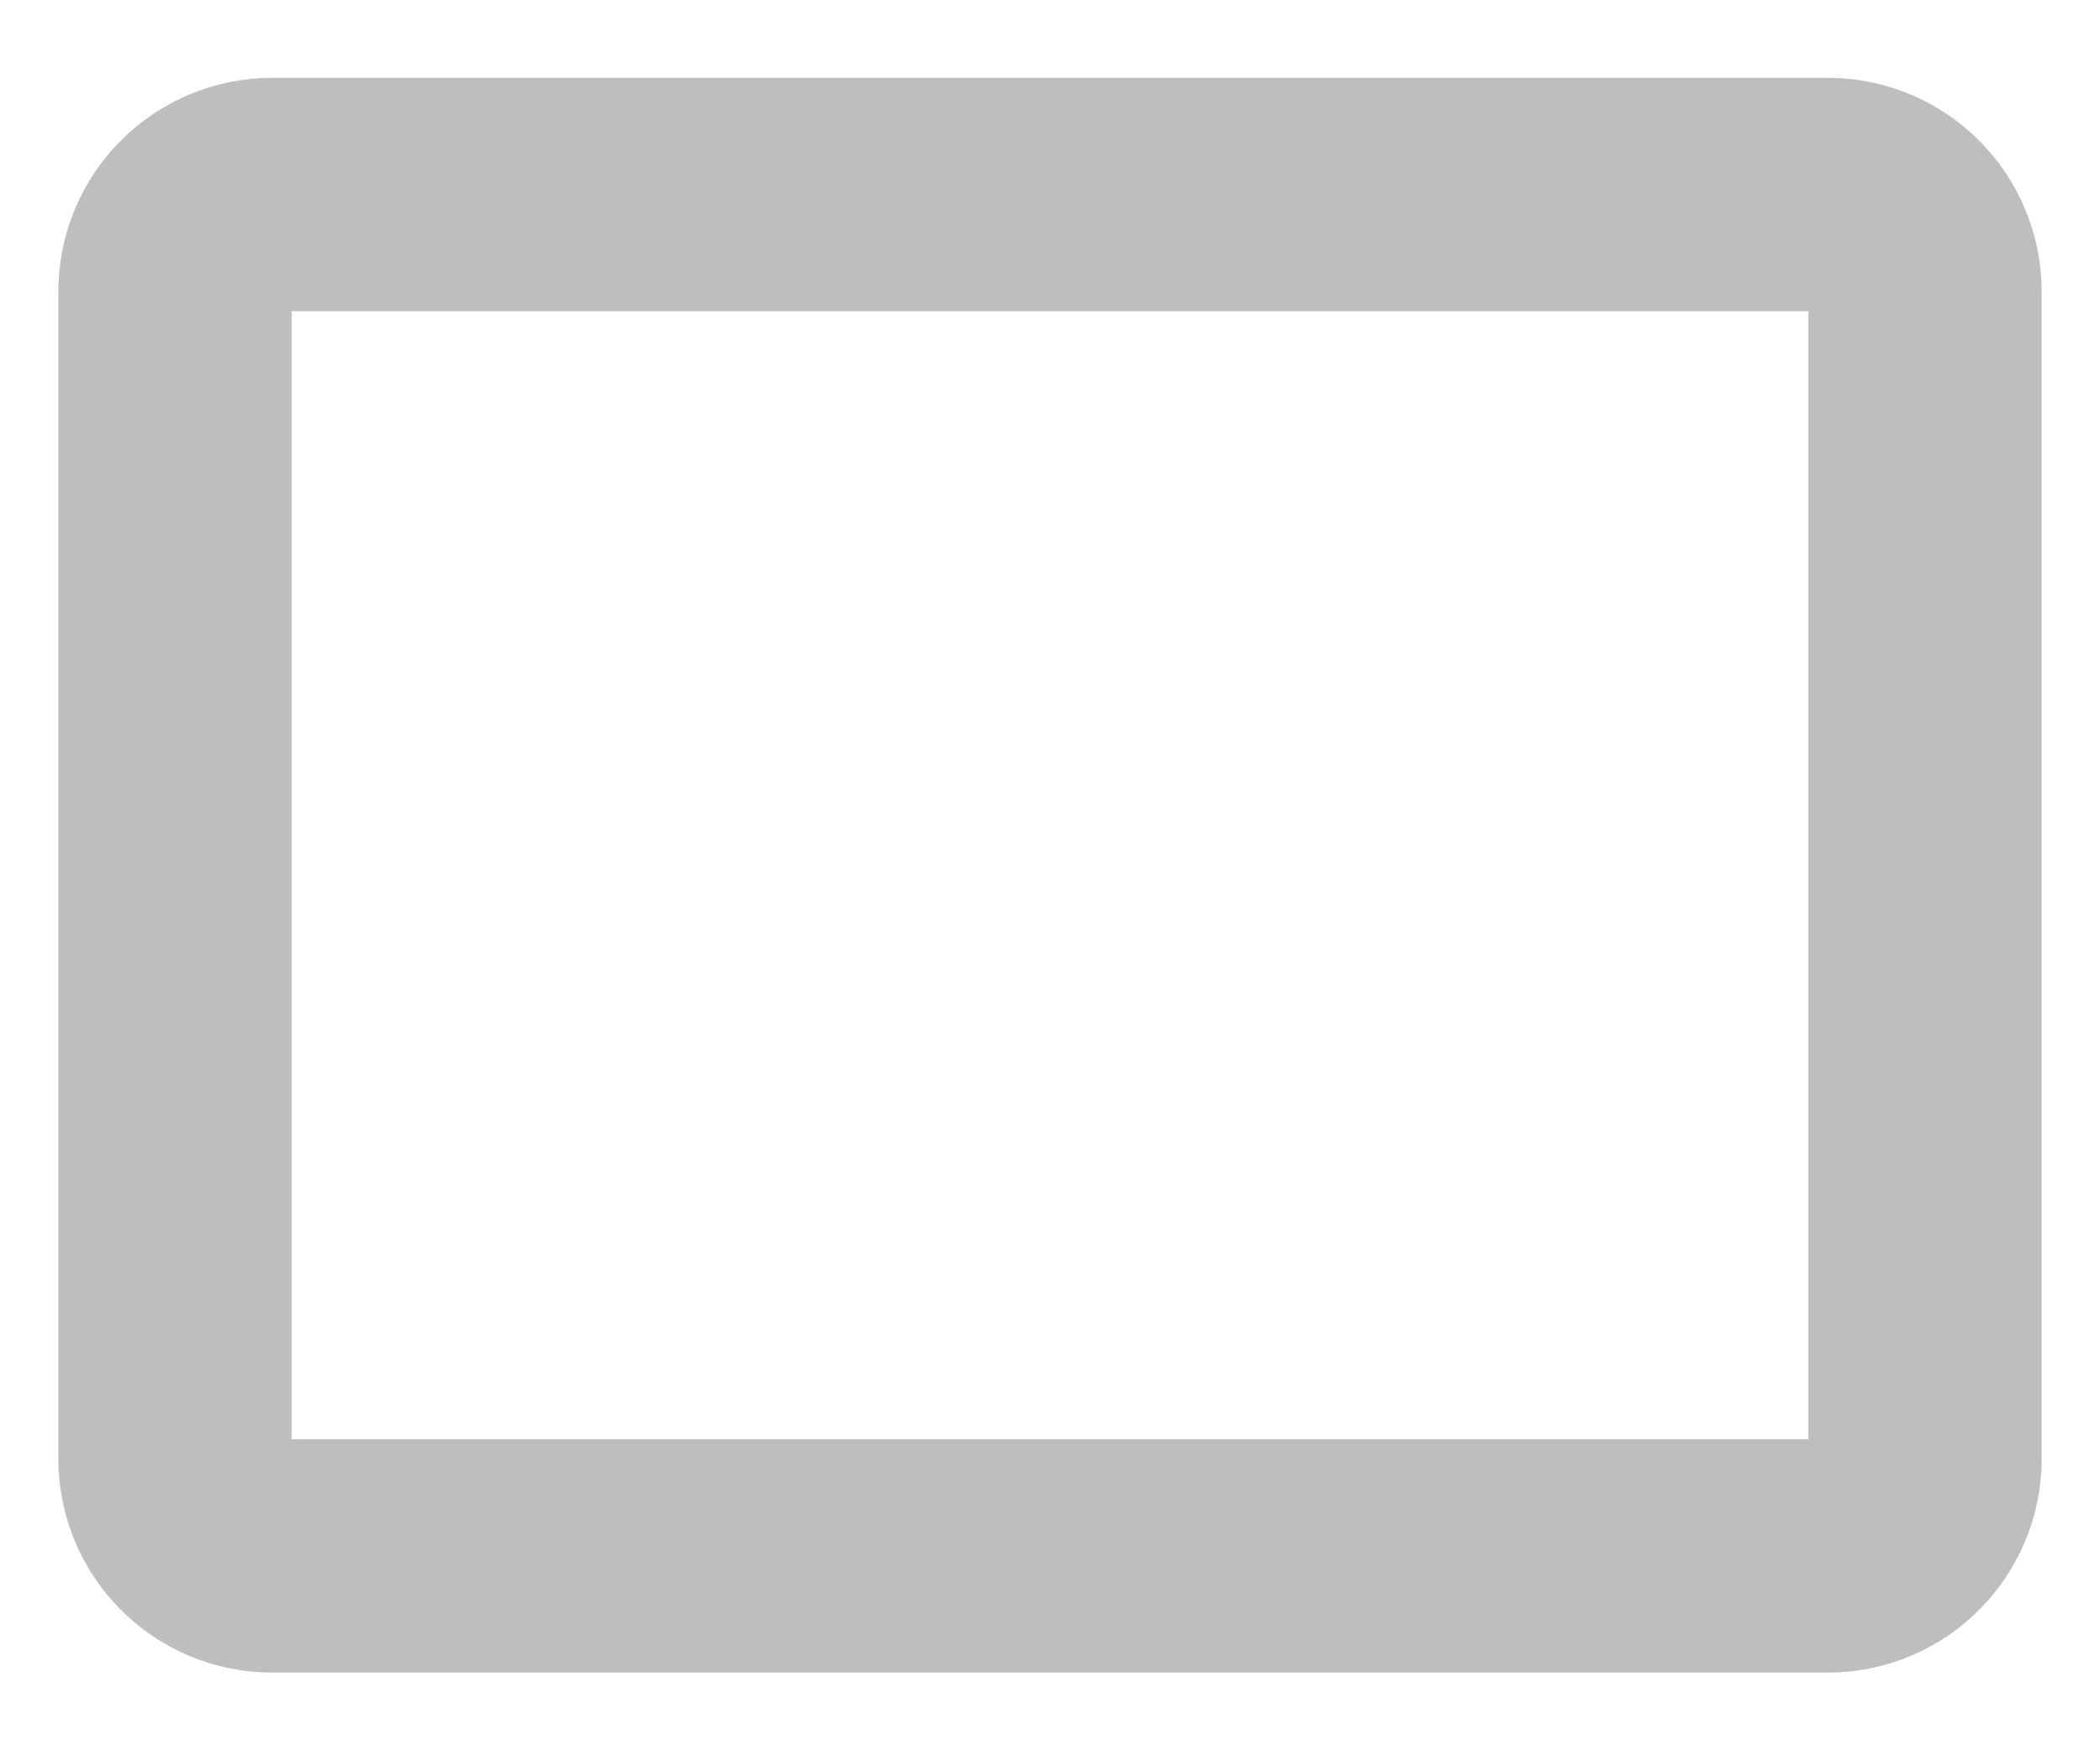
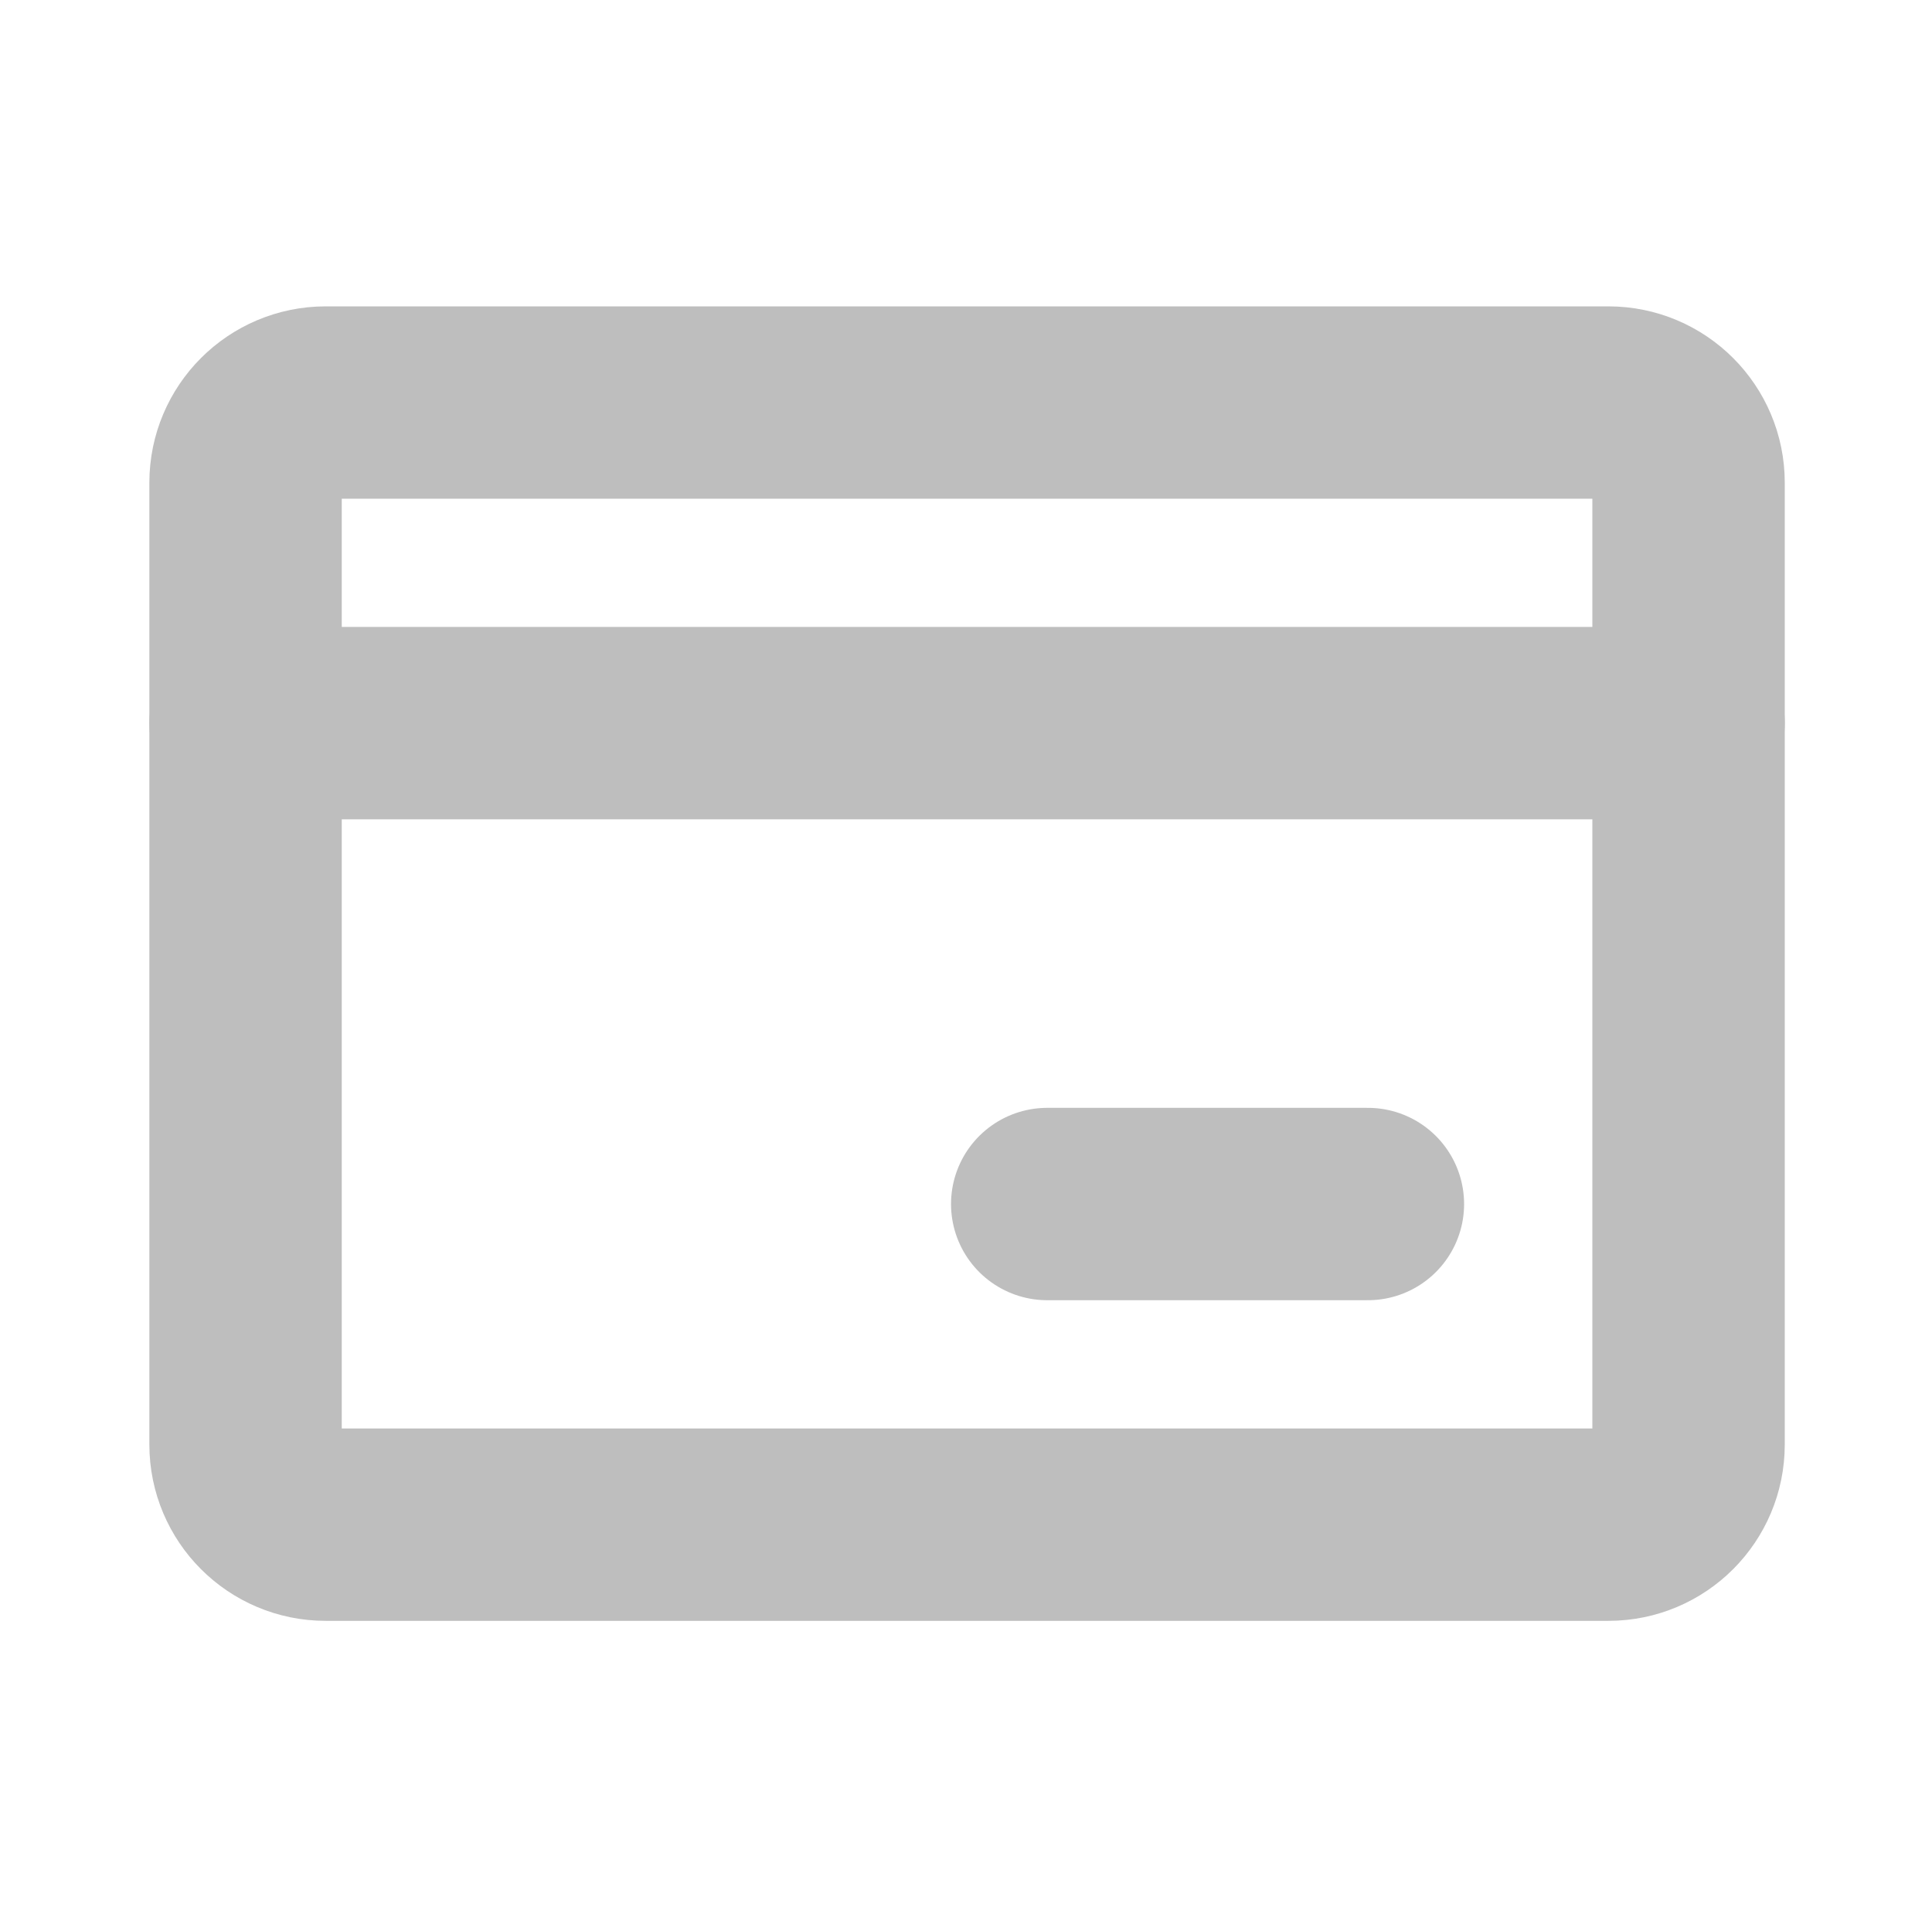
- <svg xmlns="http://www.w3.org/2000/svg" width="18" height="15" viewBox="0 0 18 15" fill="none">
-   <path d="M15.667 1.667H2.333C1.873 1.667 1.5 2.04 1.5 2.5V12.5C1.5 12.96 1.873 13.333 2.333 13.333H15.667C16.127 13.333 16.5 12.96 16.5 12.5V2.5C16.5 2.04 16.127 1.667 15.667 1.667Z" stroke="#BEBEBE" stroke-width="2" stroke-linecap="round" stroke-linejoin="round" />
+ <svg xmlns="http://www.w3.org/2000/svg" width="362" height="361" viewBox="0 0 362 361" fill="none">
+   <path d="M256.303 225.642H196.22M316.387 135.517H46.011" stroke="#BEBEBE" stroke-width="36.05" stroke-linecap="round" stroke-linejoin="round" />
+   <path d="M301.366 75.439H61.032C52.736 75.439 46.011 82.165 46.011 90.46V270.711C46.011 279.007 52.736 285.732 61.032 285.732H301.366C309.662 285.732 316.387 279.007 316.387 270.711V90.46C316.387 82.165 309.662 75.439 301.366 75.439Z" stroke="#BEBEBE" stroke-width="36.05" stroke-linecap="round" stroke-linejoin="round" />
</svg>
